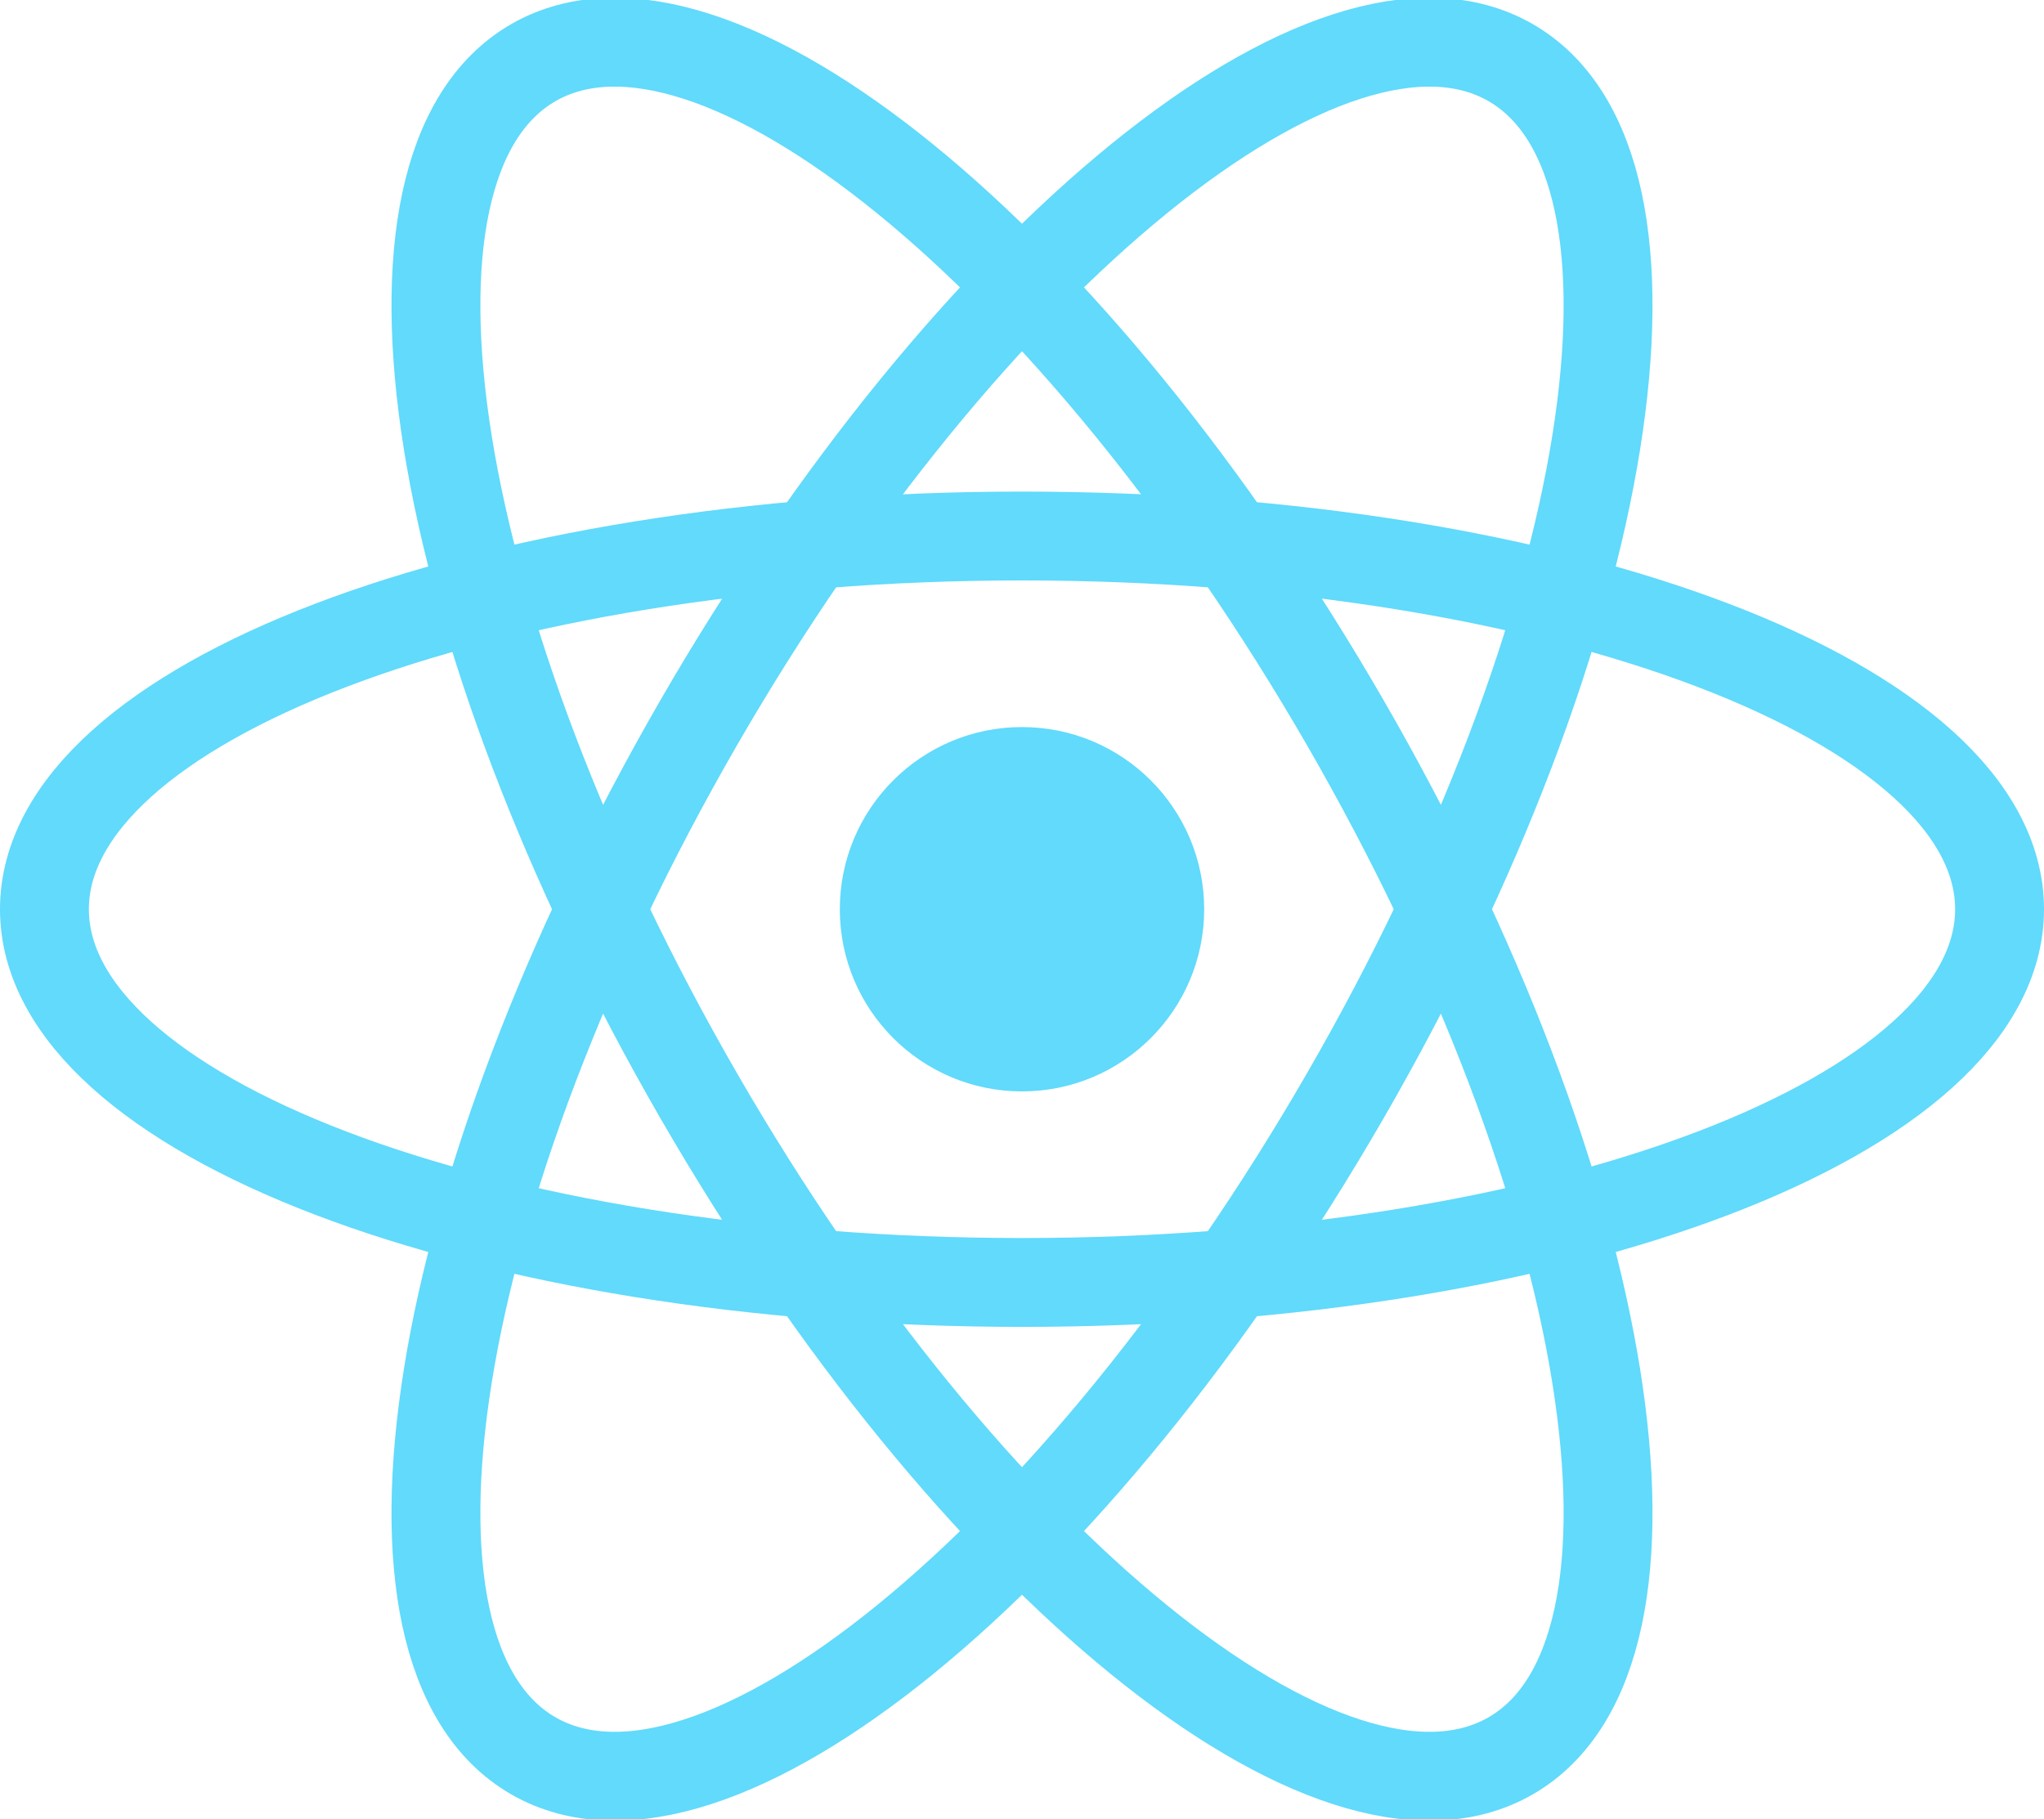
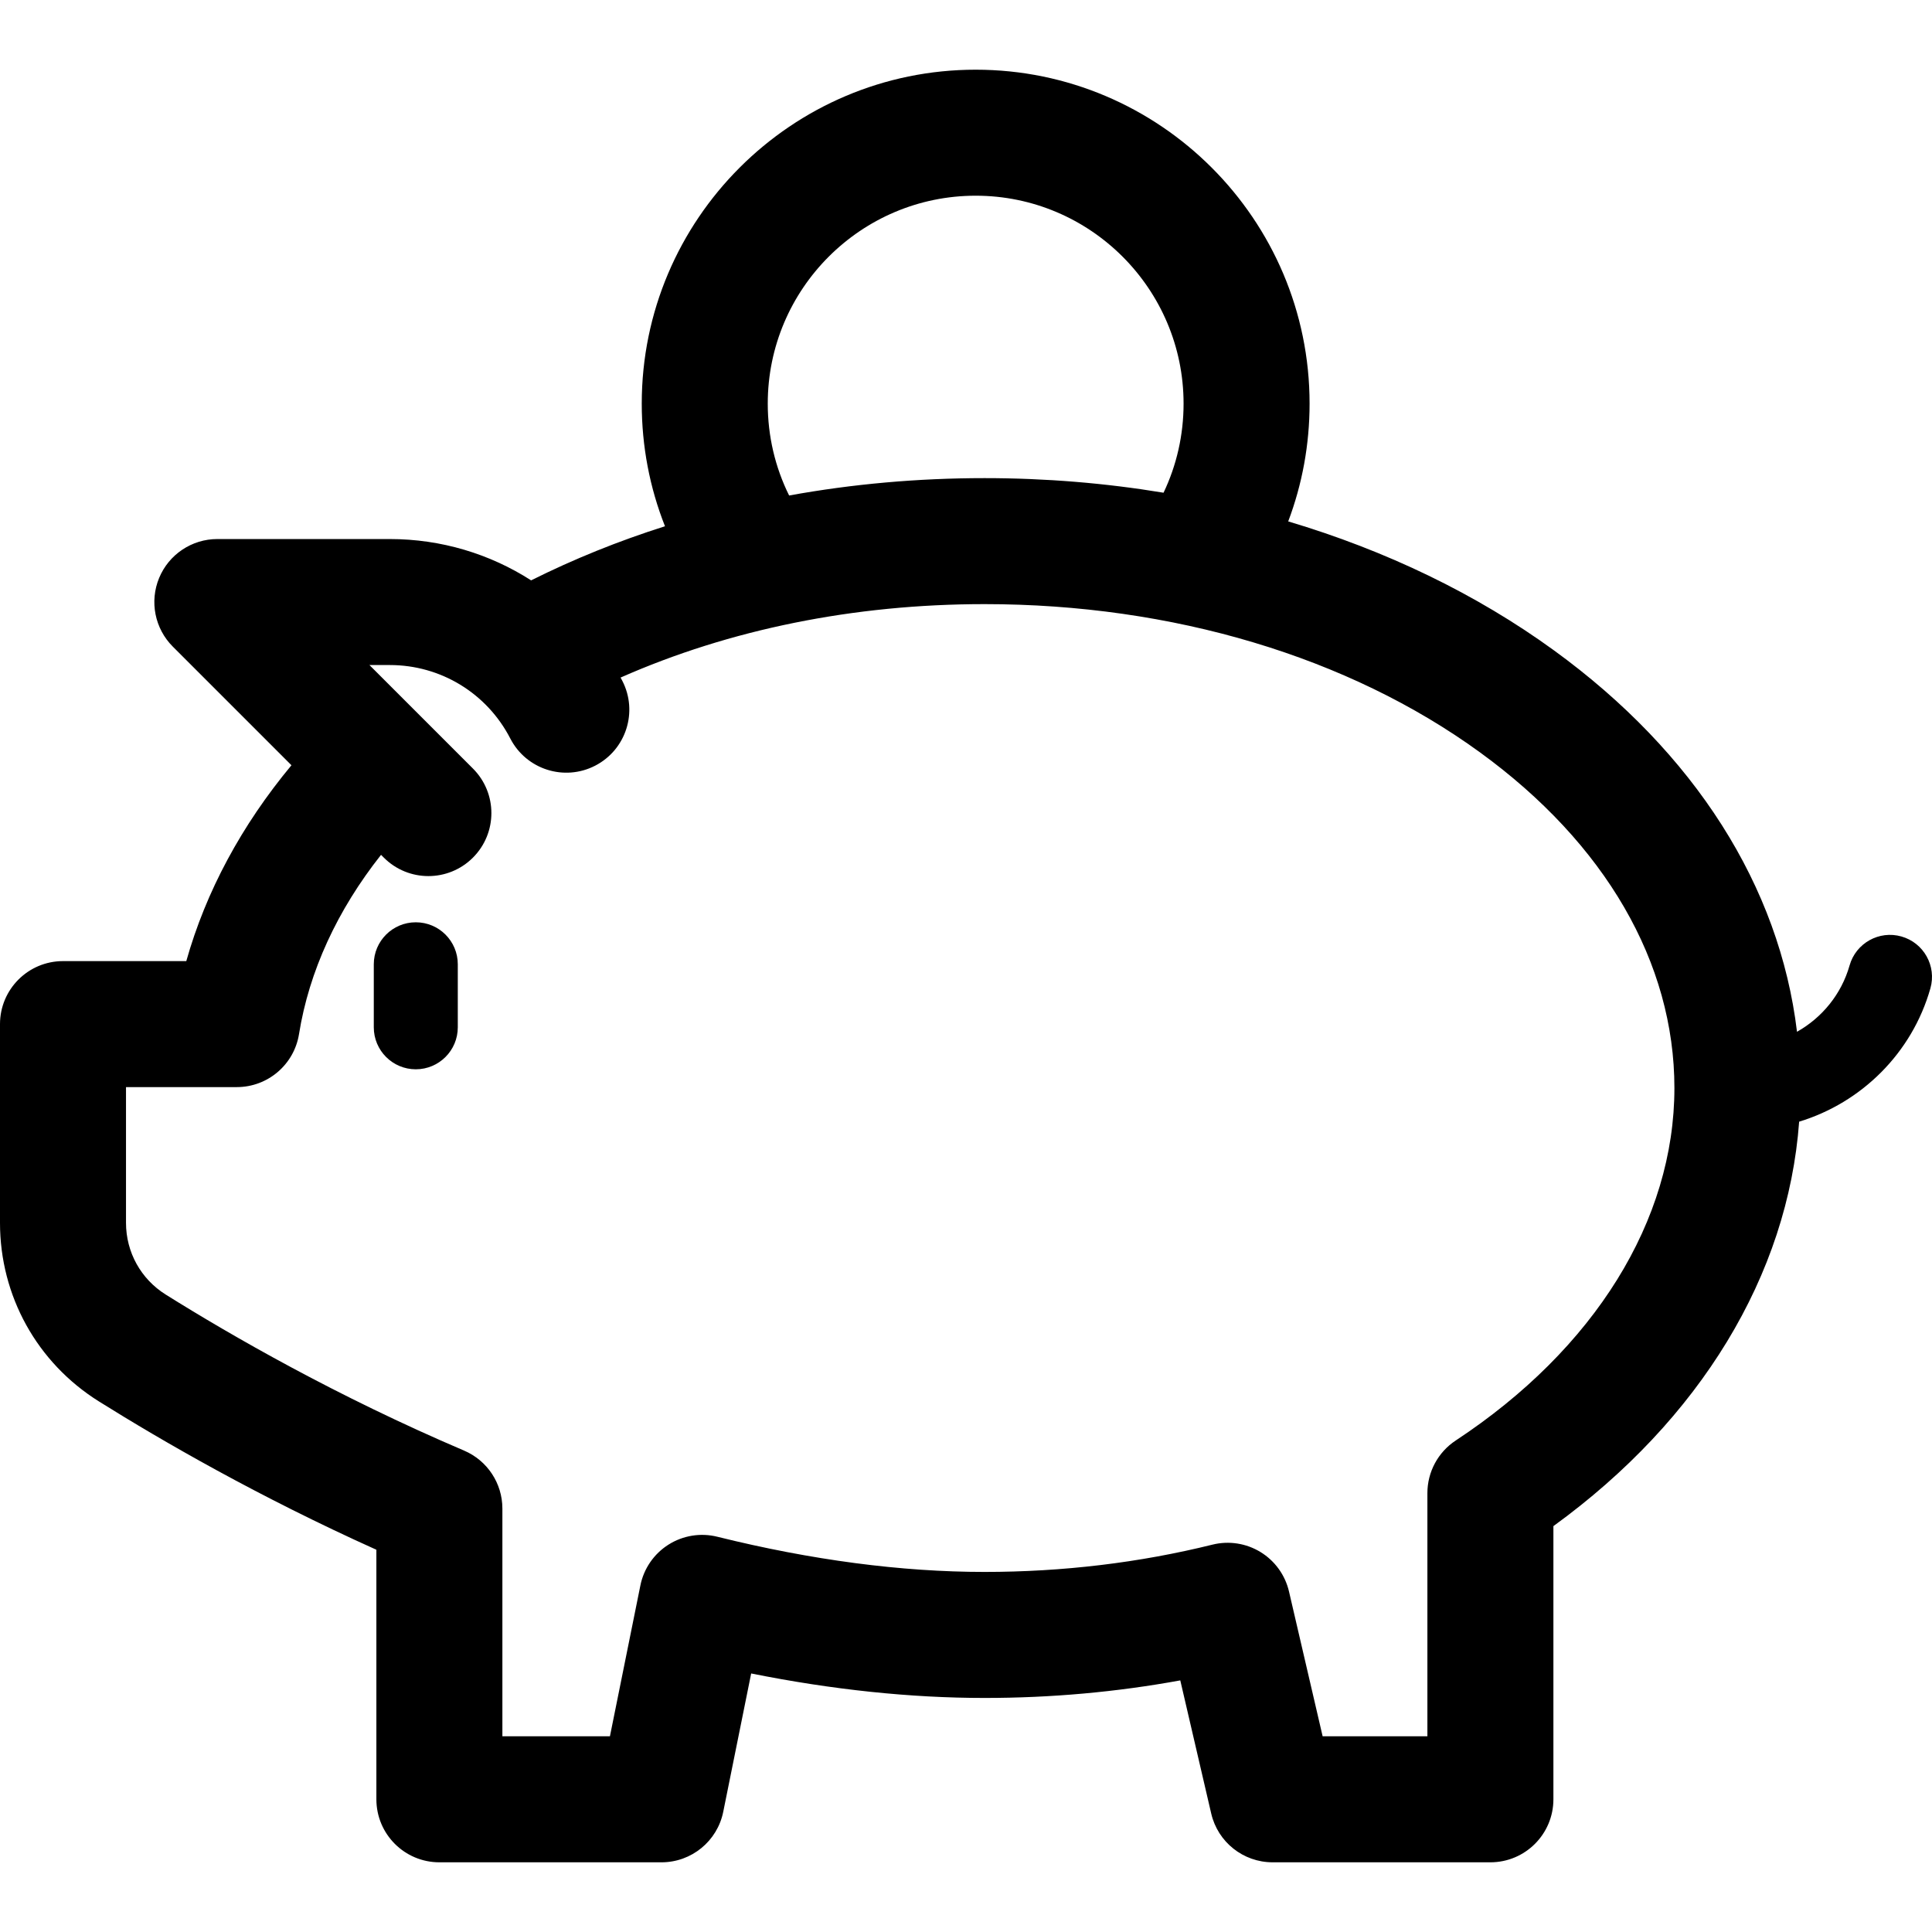
- <svg xmlns="http://www.w3.org/2000/svg" viewBox="-11.5 -10.232 23 20.463">
-   <circle cx="0" cy="0" r="2.05" fill="#61dafb" />
-   <g stroke="#61dafb" stroke-width="1" fill="none">
-     <ellipse rx="11" ry="4.2" />
-     <ellipse rx="11" ry="4.2" transform="rotate(60)" />
-     <ellipse rx="11" ry="4.2" transform="rotate(120)" />
+ <svg xmlns="http://www.w3.org/2000/svg" version="1.1" id="Capa_1" x="0px" y="0px" viewBox="0 0 459.978 459.978" style="enable-background:new 0 0 459.978 459.978;" xml:space="preserve">
+   <g>
+     <path d="M98.993,219.583c-5.523,0-10,4.478-10,10v14.999c0,5.522,4.477,10,10,10s10-4.478,10-10v-14.999   C108.993,224.061,104.516,219.583,98.993,219.583z" />
+     <path d="M452.702,222.961c-5.31-1.508-10.842,1.58-12.348,6.895c-1.944,6.86-6.565,12.449-12.517,15.793   c-4.148-34.584-24.321-66.44-57.871-90.812c-18.453-13.405-39.929-23.75-63.264-30.699c3.351-8.875,5.088-18.332,5.088-28.044   c0-43.837-35.664-79.5-79.5-79.5s-79.5,35.663-79.5,79.5c0,10.147,1.893,19.995,5.533,29.196   c-11.075,3.513-21.733,7.819-31.871,12.884c-9.836-6.315-21.438-9.837-33.642-9.837H51.746c-6.067,0-11.537,3.654-13.858,9.26   c-2.321,5.605-1.038,12.057,3.252,16.347l28.251,28.251c-11.891,14.309-20.382,30.097-25.037,46.63H15c-8.284,0-15,6.716-15,15   v47.31c0,17.392,8.8,33.285,23.544,42.517c14.999,9.383,38.094,22.737,66.066,35.317v59.416c0,8.284,6.716,15,15,15h52.88   c7.14,0,13.291-5.033,14.704-12.031l6.647-32.929c19.306,3.872,37.936,5.83,55.559,5.83c15.814,0,31.43-1.403,46.606-4.181   l7.366,31.705c1.579,6.796,7.634,11.605,14.611,11.605h51.857c8.284,0,15-6.716,15-15v-65.041   c34.939-25.353,55.833-59.771,58.508-96.293c14.832-4.508,26.876-16.316,31.248-31.741   C461.103,229.995,458.016,224.467,452.702,222.961z M182.79,96.094c0-27.294,22.206-49.5,49.5-49.5s49.5,22.206,49.5,49.5   c0,7.444-1.635,14.641-4.768,21.214c-13.839-2.293-28.114-3.474-42.622-3.474c-15.889,0-31.472,1.399-46.523,4.137   C184.536,111.221,182.79,103.797,182.79,96.094z M346.584,342.961c-4.21,2.775-6.744,7.48-6.744,12.523v57.899h-24.942   l-8.007-34.465c-0.909-3.912-3.349-7.296-6.773-9.395c-3.425-2.099-7.547-2.737-11.446-1.771c-17.406,4.313-35.666,6.5-54.272,6.5   c-19.801,0-41.205-2.819-63.619-8.379c-3.972-0.986-8.174-0.306-11.633,1.884c-3.458,2.188-5.872,5.695-6.682,9.706l-7.251,35.919   H119.61v-54.22c0-6.01-3.587-11.439-9.115-13.797c-30.284-12.919-55.347-27.333-71.036-37.147   c-5.923-3.709-9.46-10.096-9.46-17.086v-32.31h26.38c7.367,0,13.644-5.351,14.811-12.625c2.395-14.933,9.088-29.467,19.529-42.675   l0.666,0.666c2.929,2.929,6.768,4.394,10.606,4.394s7.678-1.465,10.606-4.394c5.858-5.857,5.858-15.355,0-21.213l-24.639-24.64   h4.85c12.131,0,23.124,6.706,28.689,17.501c3.796,7.362,12.843,10.254,20.206,6.458c7.363-3.796,10.255-12.843,6.459-20.206   c-0.134-0.26-0.277-0.513-0.414-0.771c25.955-11.465,55.558-17.485,86.652-17.485c44.737,0,86.621,12.527,117.934,35.274   c29.867,21.697,46.316,50.085,46.316,79.936C398.65,290.559,379.673,321.146,346.584,342.961z" />
  </g>
+   <g>
+ </g>
+   <g>
+ </g>
+   <g>
+ </g>
+   <g>
+ </g>
+   <g>
+ </g>
+   <g>
+ </g>
+   <g>
+ </g>
+   <g>
+ </g>
+   <g>
+ </g>
+   <g>
+ </g>
+   <g>
+ </g>
+   <g>
+ </g>
+   <g>
+ </g>
+   <g>
+ </g>
+   <g>
+ </g>
</svg>
